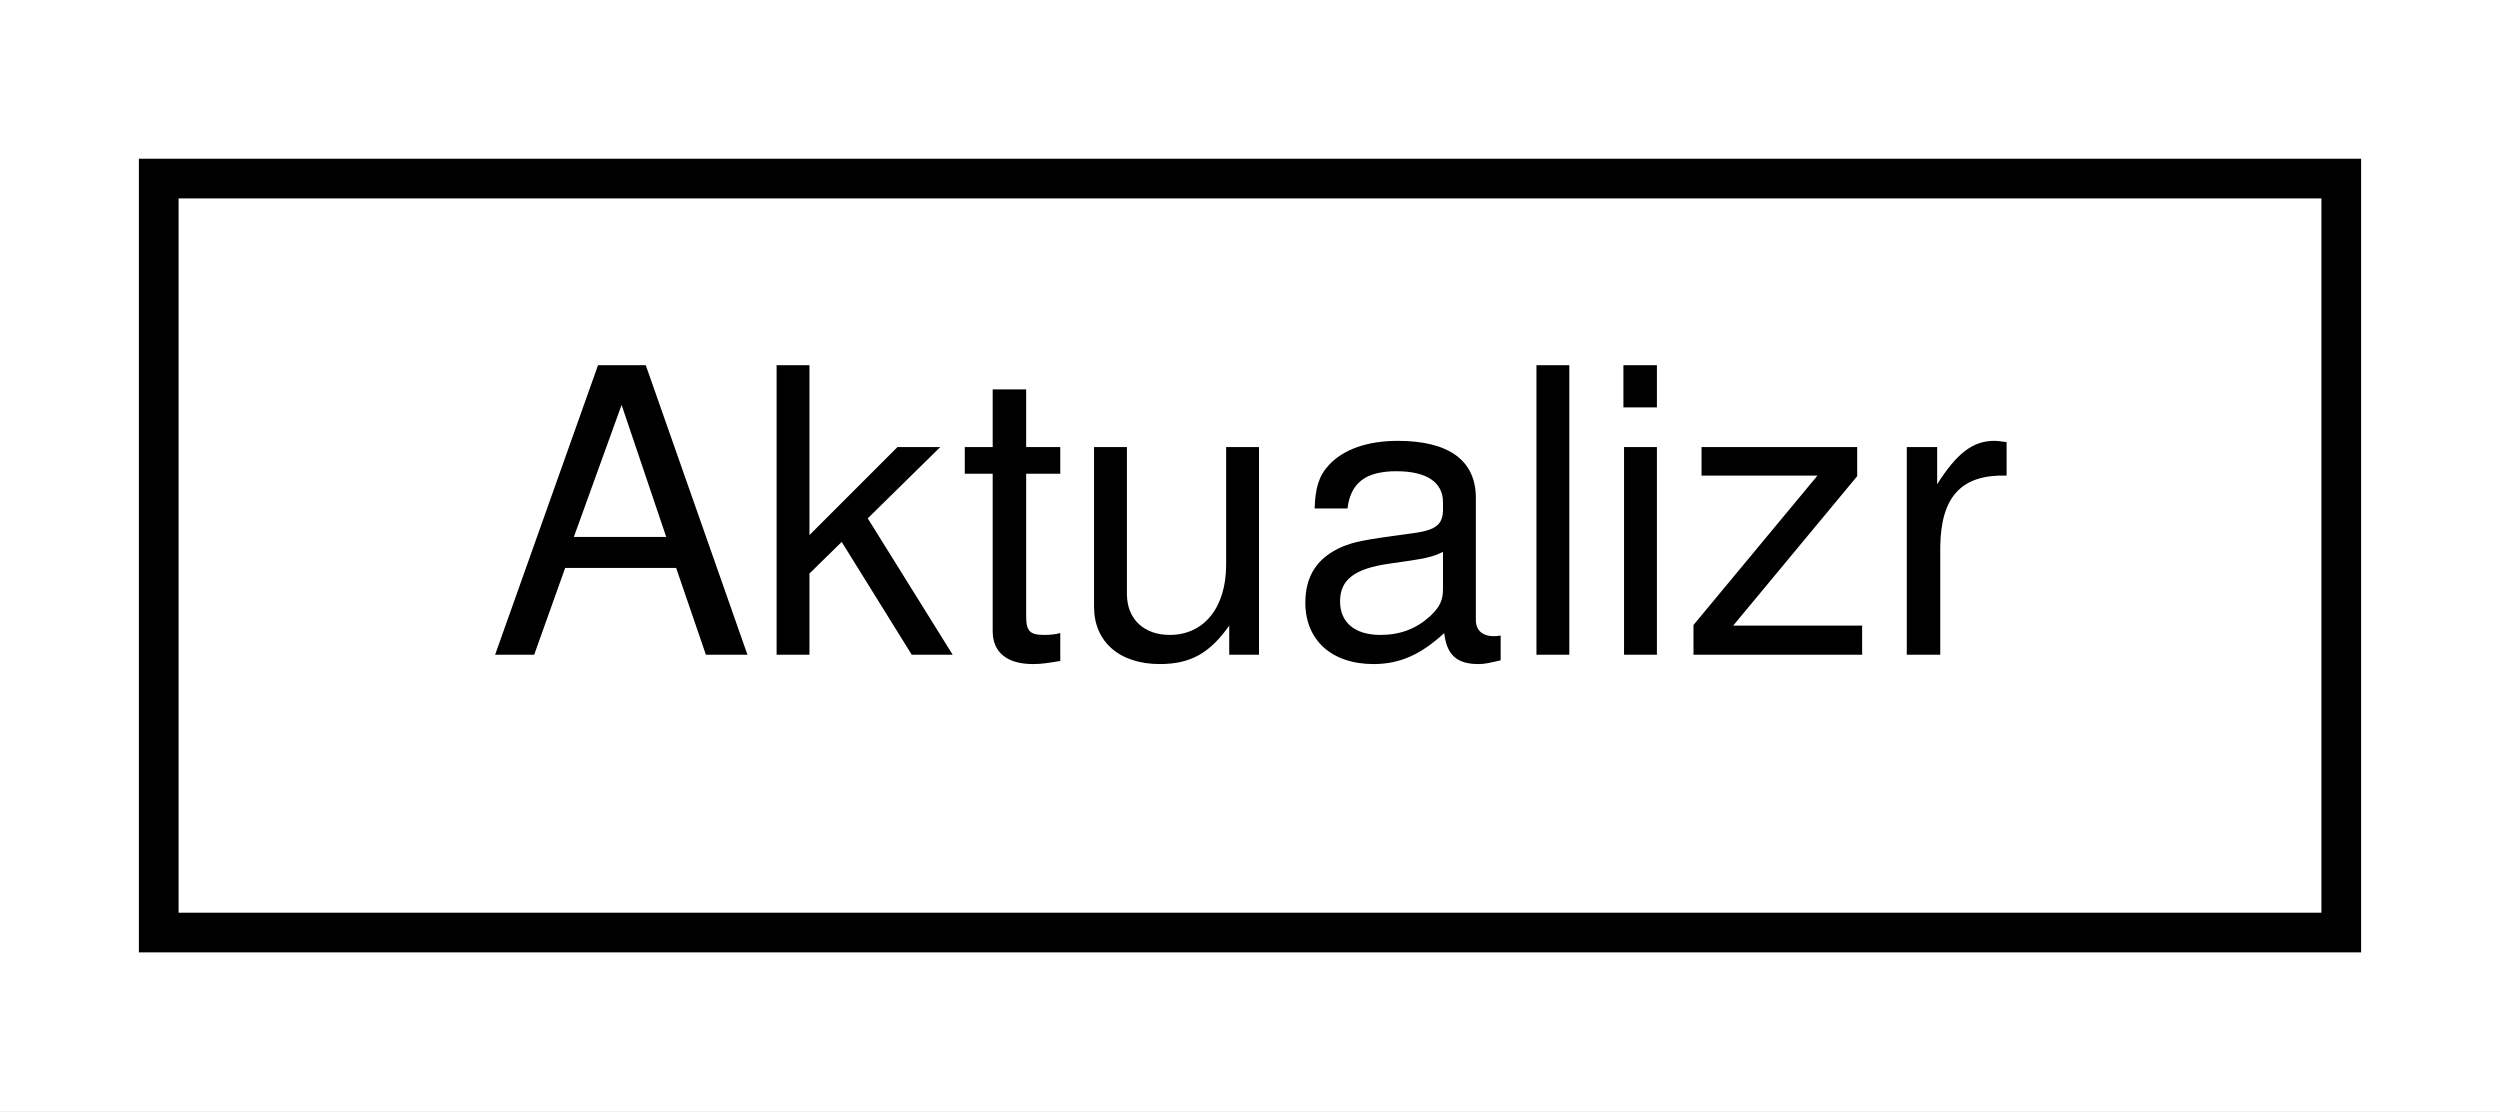
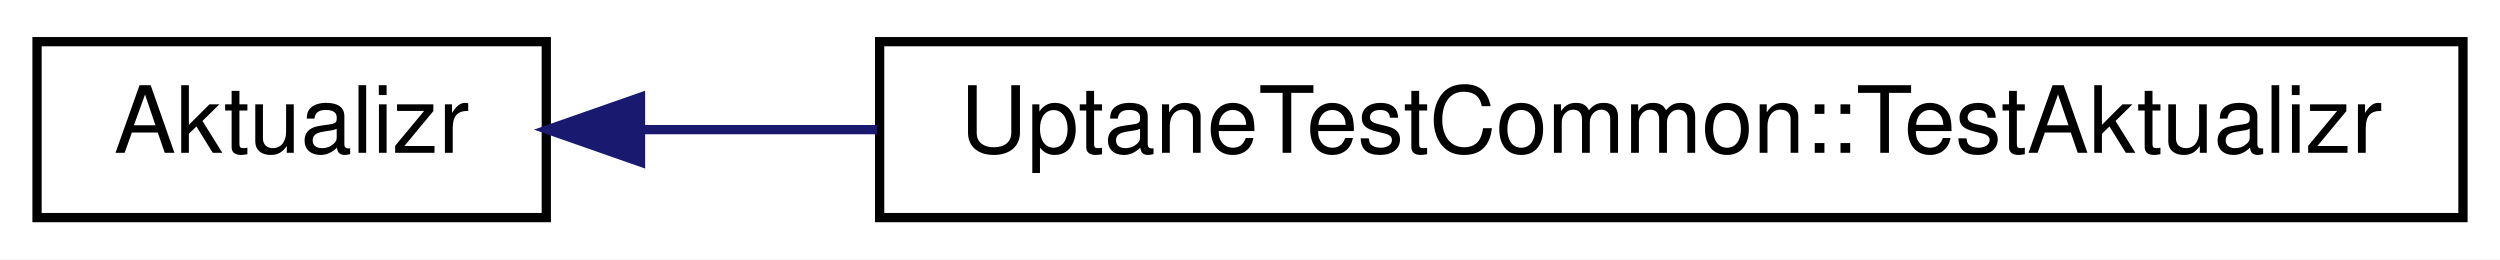
- <svg xmlns="http://www.w3.org/2000/svg" xmlns:xlink="http://www.w3.org/1999/xlink" width="63pt" height="28pt" viewBox="0.00 0.00 63.00 28.00">
+ <svg xmlns="http://www.w3.org/2000/svg" xmlns:xlink="http://www.w3.org/1999/xlink" width="270pt" height="28pt" viewBox="0.00 0.00 270.00 28.00">
  <g id="graph0" class="graph" transform="scale(1 1) rotate(0) translate(4 24)">
-     <polygon fill="#ffffff" stroke="transparent" points="-4,4 -4,-24 59,-24 59,4 -4,4" />
+     <polygon fill="#ffffff" stroke="transparent" points="-4,4 -4,-24 266,-24 266,4 -4,4" />
    <g id="node1" class="node">
      <g id="a_node1">
        <a xlink:href="class_aktualizr.html" target="_top" xlink:title="This class provides the main APIs necessary for launching and controlling libaktualizr. ">
          <polygon fill="#ffffff" stroke="#000000" points="0,-.5 0,-19.5 55,-19.5 55,-.5 0,-.5" />
          <text text-anchor="middle" x="27.5" y="-7.5" font-family="Helvetica,sans-Serif" font-size="10.00" fill="#000000">Aktualizr</text>
        </a>
      </g>
    </g>
+     <g id="node2" class="node">
+       <g id="a_node2">
+         <a xlink:href="class_uptane_test_common_1_1_test_aktualizr.html" target="_top" xlink:title="UptaneTestCommon::TestAktualizr">
+           <polygon fill="#ffffff" stroke="#000000" points="91,-.5 91,-19.5 262,-19.5 262,-.5 91,-.5" />
+           <text text-anchor="middle" x="176.5" y="-7.5" font-family="Helvetica,sans-Serif" font-size="10.00" fill="#000000">UptaneTestCommon::TestAktualizr</text>
+         </a>
+       </g>
+     </g>
+     <g id="edge1" class="edge">
+       <path fill="none" stroke="#191970" d="M65.427,-10C73.31,-10 81.919,-10 90.744,-10" />
+       <polygon fill="#191970" stroke="#191970" points="65.177,-6.5 55.177,-10 65.177,-13.5 65.177,-6.5" />
+     </g>
  </g>
</svg>
